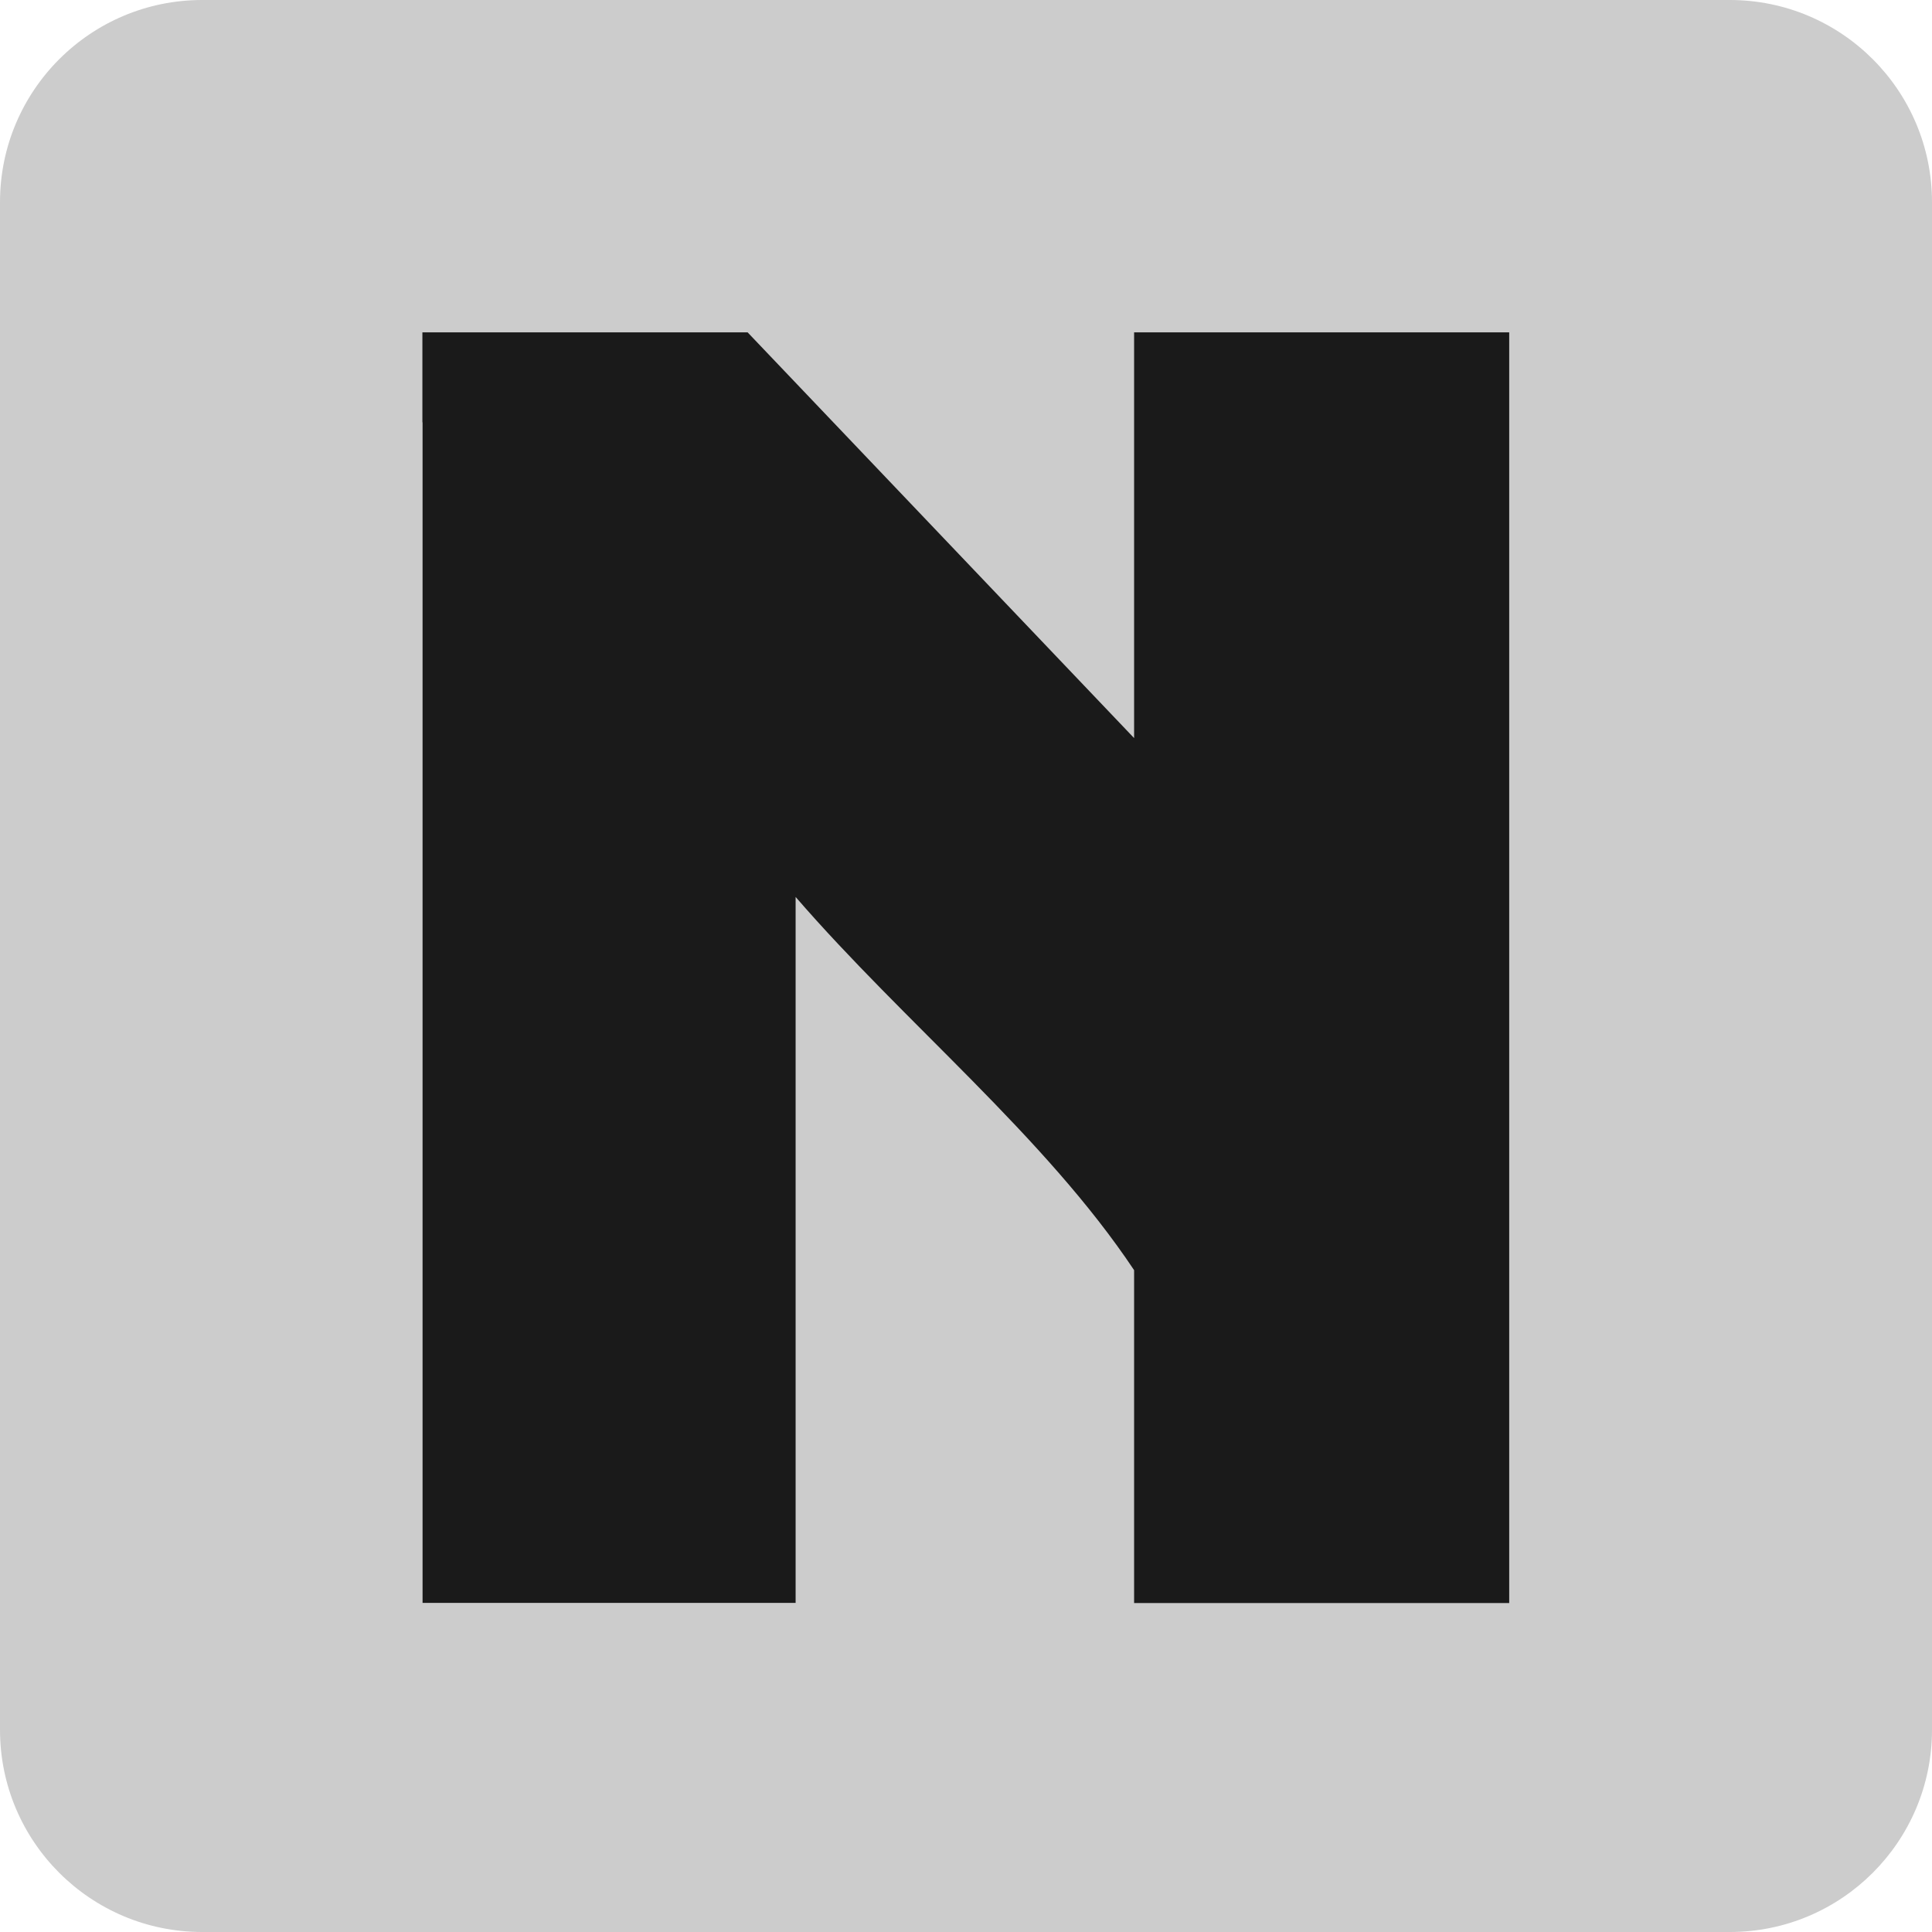
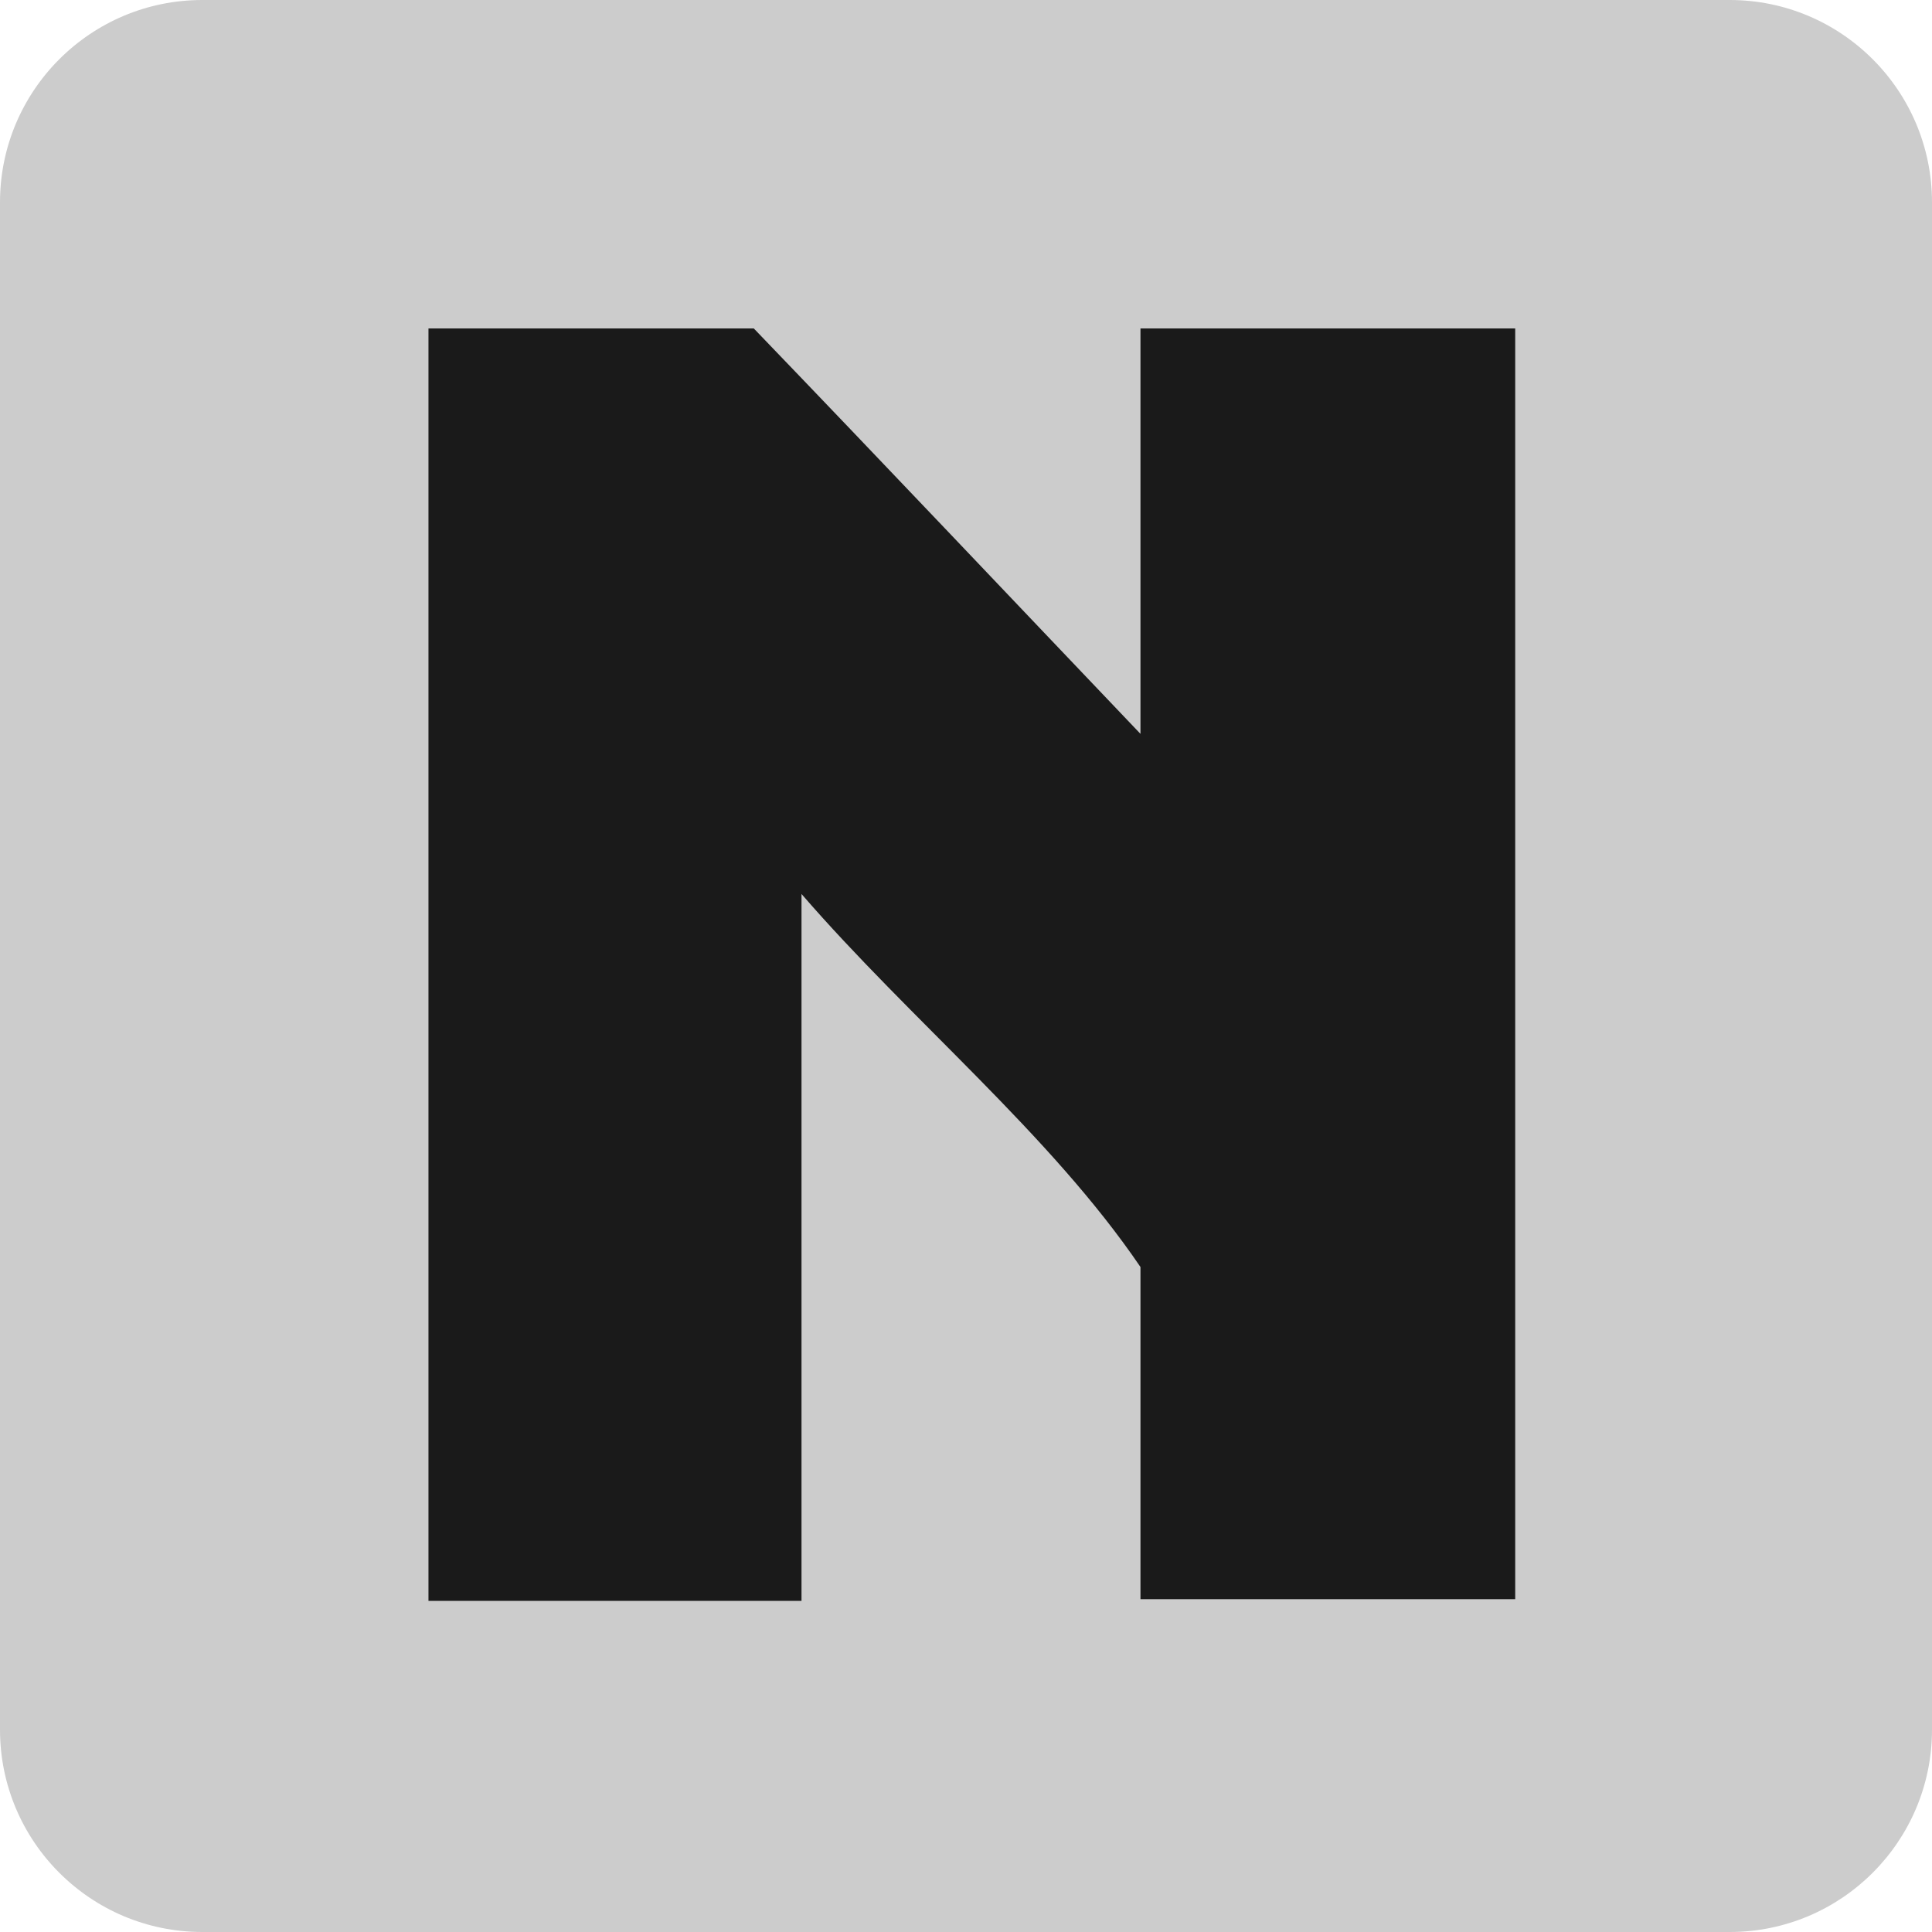
- <svg xmlns="http://www.w3.org/2000/svg" id="svg8" version="1.1" viewBox="0 0 16.933 16.933" height="64" width="64">
-   <defs id="defs2">
-     <rect x="-34.744" y="4.614" width="28.137" height="18.739" id="rect925" />
-     <rect x="-30.871" y="1.139" width="17.372" height="20.79" id="rect916" />
-     <rect x="-27.283" y="-0.114" width="21.017" height="18.625" id="rect906" />
-     <rect x="-29.315" y="0.164" width="28.597" height="17.361" id="rect921" />
-     <rect x="-22.279" y="1.48" width="17.26" height="17.007" id="rect915" />
-     <rect x="-24.386" y="-3.013" width="19.562" height="16.898" id="rect943" />
-     <rect x="-20.681" y="-3.908" width="48.854" height="19.419" id="rect910" />
-     <rect id="rect848" height="16.907" width="16.907" y="0.013" x="0.013" />
-     <filter style="color-interpolation-filters:sRGB;" id="filter1122">
-       <feFlood flood-opacity="1" flood-color="rgb(0,0,0)" result="flood" id="feFlood1112" />
-       <feComposite in="flood" in2="SourceGraphic" operator="in" result="composite1" id="feComposite1114" />
-       <feGaussianBlur in="composite1" stdDeviation="0.2" result="blur" id="feGaussianBlur1116" />
-       <feOffset dx="0" dy="0" result="offset" id="feOffset1118" />
-       <feComposite in="SourceGraphic" in2="offset" operator="over" result="fbSourceGraphic" id="feComposite1120" />
-       <feColorMatrix result="fbSourceGraphicAlpha" in="fbSourceGraphic" values="0 0 0 -1 0 0 0 0 -1 0 0 0 0 -1 0 0 0 0 1 0" id="feColorMatrix1304" />
-       <feFlood id="feFlood1306" flood-opacity="0.6" flood-color="rgb(0,0,0)" result="flood" in="fbSourceGraphic" />
-       <feComposite in2="fbSourceGraphic" id="feComposite1308" in="flood" operator="in" result="composite1" />
-       <feGaussianBlur id="feGaussianBlur1310" in="composite1" stdDeviation="0.2" result="blur" />
-       <feOffset id="feOffset1312" dx="0" dy="0" result="offset" />
-       <feComposite in2="offset" id="feComposite1314" in="fbSourceGraphic" operator="over" result="composite2" />
-     </filter>
-     <filter style="color-interpolation-filters:sRGB;" id="filter1122-7">
-       <feFlood flood-opacity="1" flood-color="rgb(0,0,0)" result="flood" id="feFlood1112-3" />
-       <feComposite in="flood" in2="SourceGraphic" operator="in" result="composite1" id="feComposite1114-9" />
-       <feGaussianBlur in="composite1" stdDeviation="0.2" result="blur" id="feGaussianBlur1116-3" />
-       <feOffset dx="0" dy="0" result="offset" id="feOffset1118-1" />
-       <feComposite in="SourceGraphic" in2="offset" operator="over" result="fbSourceGraphic" id="feComposite1120-1" />
-       <feColorMatrix result="fbSourceGraphicAlpha" in="fbSourceGraphic" values="0 0 0 -1 0 0 0 0 -1 0 0 0 0 -1 0 0 0 0 1 0" id="feColorMatrix1316" />
-       <feFlood id="feFlood1318" flood-opacity="0.6" flood-color="rgb(0,0,0)" result="flood" in="fbSourceGraphic" />
-       <feComposite in2="fbSourceGraphic" id="feComposite1320" in="flood" operator="in" result="composite1" />
-       <feGaussianBlur id="feGaussianBlur1322" in="composite1" stdDeviation="0.2" result="blur" />
-       <feOffset id="feOffset1324" dx="0" dy="0" result="offset" />
-       <feComposite in2="offset" id="feComposite1326" in="fbSourceGraphic" operator="over" result="composite2" />
-     </filter>
-     <filter style="color-interpolation-filters:sRGB;" id="filter1122-8">
-       <feFlood flood-opacity="1" flood-color="rgb(0,0,0)" result="flood" id="feFlood1112-8" />
-       <feComposite in="flood" in2="SourceGraphic" operator="in" result="composite1" id="feComposite1114-5" />
-       <feGaussianBlur in="composite1" stdDeviation="0.2" result="blur" id="feGaussianBlur1116-8" />
-       <feOffset dx="0" dy="0" result="offset" id="feOffset1118-8" />
-       <feComposite in="SourceGraphic" in2="offset" operator="over" result="fbSourceGraphic" id="feComposite1120-4" />
-       <feColorMatrix result="fbSourceGraphicAlpha" in="fbSourceGraphic" values="0 0 0 -1 0 0 0 0 -1 0 0 0 0 -1 0 0 0 0 1 0" id="feColorMatrix1340" />
-       <feFlood id="feFlood1342" flood-opacity="0.6" flood-color="rgb(0,0,0)" result="flood" in="fbSourceGraphic" />
-       <feComposite in2="fbSourceGraphic" id="feComposite1344" in="flood" operator="in" result="composite1" />
-       <feGaussianBlur id="feGaussianBlur1346" in="composite1" stdDeviation="0.2" result="blur" />
-       <feOffset id="feOffset1348" dx="0" dy="0" result="offset" />
-       <feComposite in2="offset" id="feComposite1350" in="fbSourceGraphic" operator="over" result="composite2" />
-     </filter>
-     <filter style="color-interpolation-filters:sRGB" id="filter1122-2">
-       <feFlood flood-opacity="1" flood-color="rgb(0,0,0)" result="flood" id="feFlood1112-7" />
-       <feComposite in="flood" in2="SourceGraphic" operator="in" result="composite1" id="feComposite1114-7" />
-       <feGaussianBlur in="composite1" stdDeviation="0.2" result="blur" id="feGaussianBlur1116-5" />
-       <feOffset dx="0" dy="0" result="offset" id="feOffset1118-3" />
-       <feComposite in="SourceGraphic" in2="offset" operator="over" result="composite2" id="feComposite1120-6" />
-     </filter>
-     <filter style="color-interpolation-filters:sRGB;" id="filter1122-9">
-       <feFlood flood-opacity="1" flood-color="rgb(0,0,0)" result="flood" id="feFlood1112-1" />
-       <feComposite in="flood" in2="SourceGraphic" operator="in" result="composite1" id="feComposite1114-3" />
-       <feGaussianBlur in="composite1" stdDeviation="0.2" result="blur" id="feGaussianBlur1116-7" />
-       <feOffset dx="0" dy="0" result="offset" id="feOffset1118-5" />
-       <feComposite in="SourceGraphic" in2="offset" operator="over" result="fbSourceGraphic" id="feComposite1120-68" />
-       <feColorMatrix result="fbSourceGraphicAlpha" in="fbSourceGraphic" values="0 0 0 -1 0 0 0 0 -1 0 0 0 0 -1 0 0 0 0 1 0" id="feColorMatrix1328" />
-       <feFlood id="feFlood1330" flood-opacity="0.6" flood-color="rgb(0,0,0)" result="flood" in="fbSourceGraphic" />
-       <feComposite in2="fbSourceGraphic" id="feComposite1332" in="flood" operator="in" result="composite1" />
-       <feGaussianBlur id="feGaussianBlur1334" in="composite1" stdDeviation="0.2" result="blur" />
-       <feOffset id="feOffset1336" dx="0" dy="0" result="offset" />
-       <feComposite in2="offset" id="feComposite1338" in="fbSourceGraphic" operator="over" result="composite2" />
-     </filter>
-     <filter style="color-interpolation-filters:sRGB;" id="filter1122-5">
-       <feFlood flood-opacity="1" flood-color="rgb(0,0,0)" result="flood" id="feFlood1112-6" />
-       <feComposite in="flood" in2="SourceGraphic" operator="in" result="composite1" id="feComposite1114-0" />
-       <feGaussianBlur in="composite1" stdDeviation="0.2" result="blur" id="feGaussianBlur1116-9" />
-       <feOffset dx="0" dy="0" result="offset" id="feOffset1118-2" />
-       <feComposite in="SourceGraphic" in2="offset" operator="over" result="fbSourceGraphic" id="feComposite1120-8" />
-       <feColorMatrix result="fbSourceGraphicAlpha" in="fbSourceGraphic" values="0 0 0 -1 0 0 0 0 -1 0 0 0 0 -1 0 0 0 0 1 0" id="feColorMatrix1352" />
-       <feFlood id="feFlood1354" flood-opacity="0.6" flood-color="rgb(0,0,0)" result="flood" in="fbSourceGraphic" />
-       <feComposite in2="fbSourceGraphic" id="feComposite1356" in="flood" operator="in" result="composite1" />
-       <feGaussianBlur id="feGaussianBlur1358" in="composite1" stdDeviation="0.2" result="blur" />
-       <feOffset id="feOffset1360" dx="0" dy="0" result="offset" />
-       <feComposite in2="offset" id="feComposite1362" in="fbSourceGraphic" operator="over" result="composite2" />
-     </filter>
-     <rect x="-34.744" y="4.614" width="28.137" height="18.739" id="rect925-7" />
-     <rect x="-34.744" y="4.614" width="28.137" height="18.739" id="rect938" />
-   </defs>
-   <g id="layer1">
-     <rect style="fill:#cccccc;fill-opacity:1;stroke:none;stroke-width:0.421;stroke-linecap:round;stroke-linejoin:round;stroke-miterlimit:4;stroke-dasharray:none;stroke-opacity:1" id="rect989" width="16.933" height="16.933" x="0" y="0" ry="1.772" />
-     <g aria-label="N" transform="matrix(1.492289,0,0,1.492289,55.58452,-7.078008)" id="text923-4" style="font-style:normal;font-variant:normal;font-weight:normal;font-stretch:normal;font-size:10.583px;line-height:1.25;font-family:AmbassadoreType;-inkscape-font-specification:AmbassadoreType;letter-spacing:0px;word-spacing:0px;white-space:pre;shape-inside:url(#rect925);fill:#1a1a1a;fill-opacity:1;stroke:none">
-       <path id="path965-5" style="font-style:normal;font-variant:normal;font-weight:normal;font-stretch:normal;font-family:AmbassadoreType;-inkscape-font-specification:AmbassadoreType;fill:#1a1a1a" d="m -34.766,7.223 c 0,2.311 0,4.622 0,6.934 0.73,0 1.461,0 2.191,0 0,-1.382 0,-2.764 0,-4.146 0.64,0.74 1.464,1.406 1.988,2.192 0,0.652 0,1.303 0,1.955 0.734,0 1.469,0 2.203,0 0,-2.488 -10e-7,-4.975 0,-7.463 -0.734,0 -1.469,0 -2.203,0 0,0.794 10e-7,1.589 0,2.383 -0.757,-0.794 -1.513,-1.589 -2.27,-2.383 -0.637,0 -1.273,0 -1.91,0 0,0.176 0,0.353 0,0.529 z" />
+ <svg xmlns="http://www.w3.org/2000/svg" width="64" height="64" version="1.1" viewBox="0 0 16.9 16.9">
+   <g>
+     <rect width="16.9" height="16.9" ry="1.77" fill="#ccc" />
+     <g transform="matrix(1.49 0 0 1.49 55.6 -7.08)" fill="#1a1a1a" style="shape-inside:url(#rect925);white-space:pre" aria-label="N">
+       <path d="m-34.8 7.22v6.93h2.19v-4.15c.64.74 1.46 1.41 1.99 2.19v1.95h2.2c0-2.49-1e-6-4.98 0-7.46h-2.2c0 .794 1e-6 1.59 0 2.38-.757-.794-1.51-1.59-2.27-2.38h-1.91v.529z" fill="#1a1a1a" />
    </g>
  </g>
</svg>
